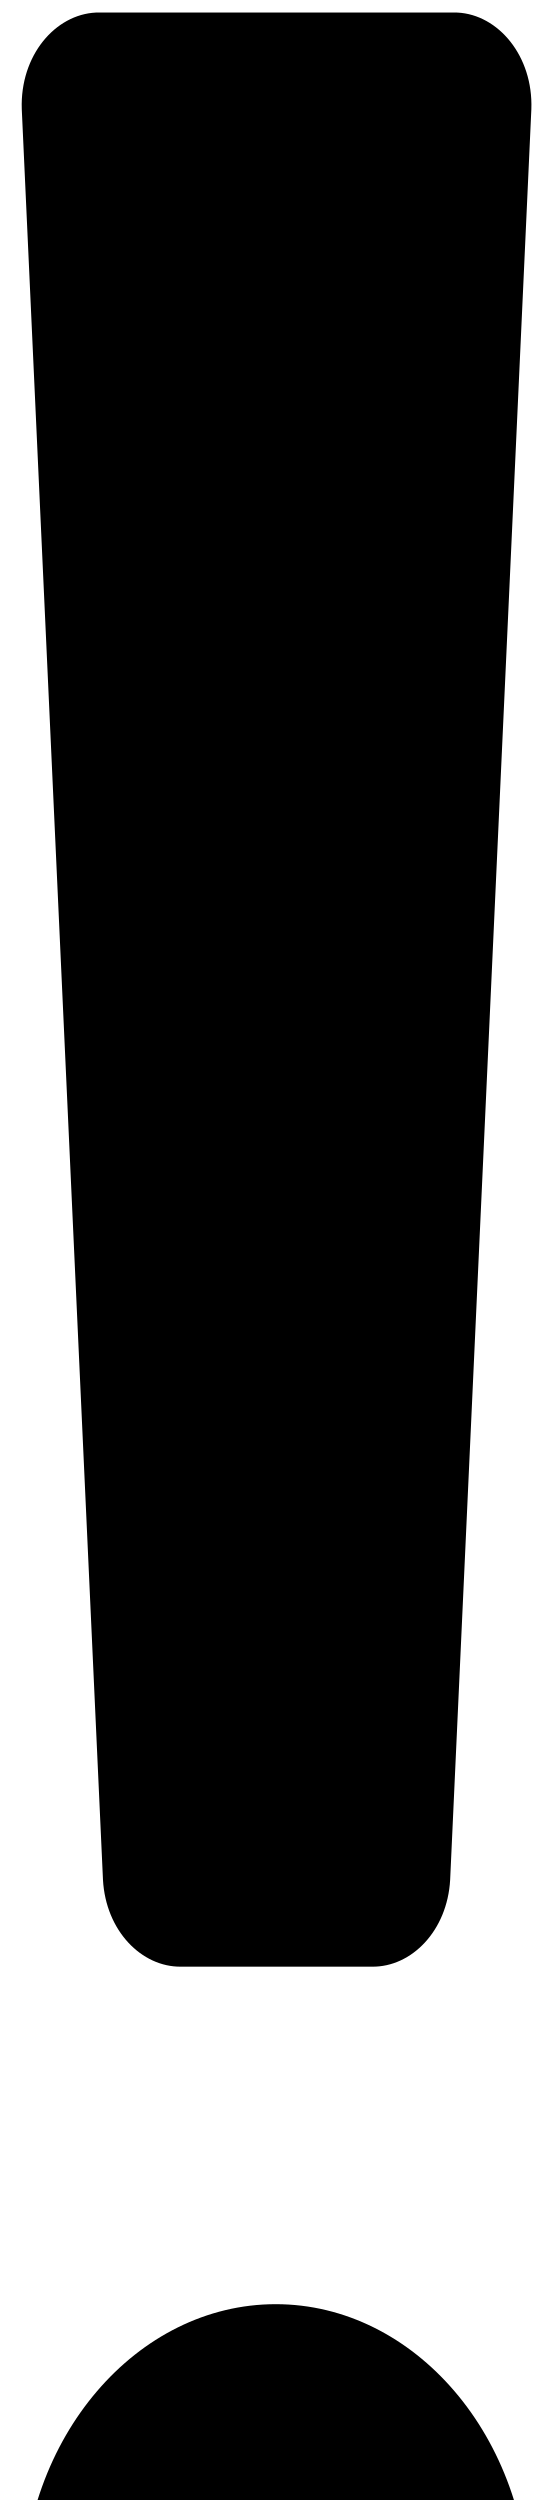
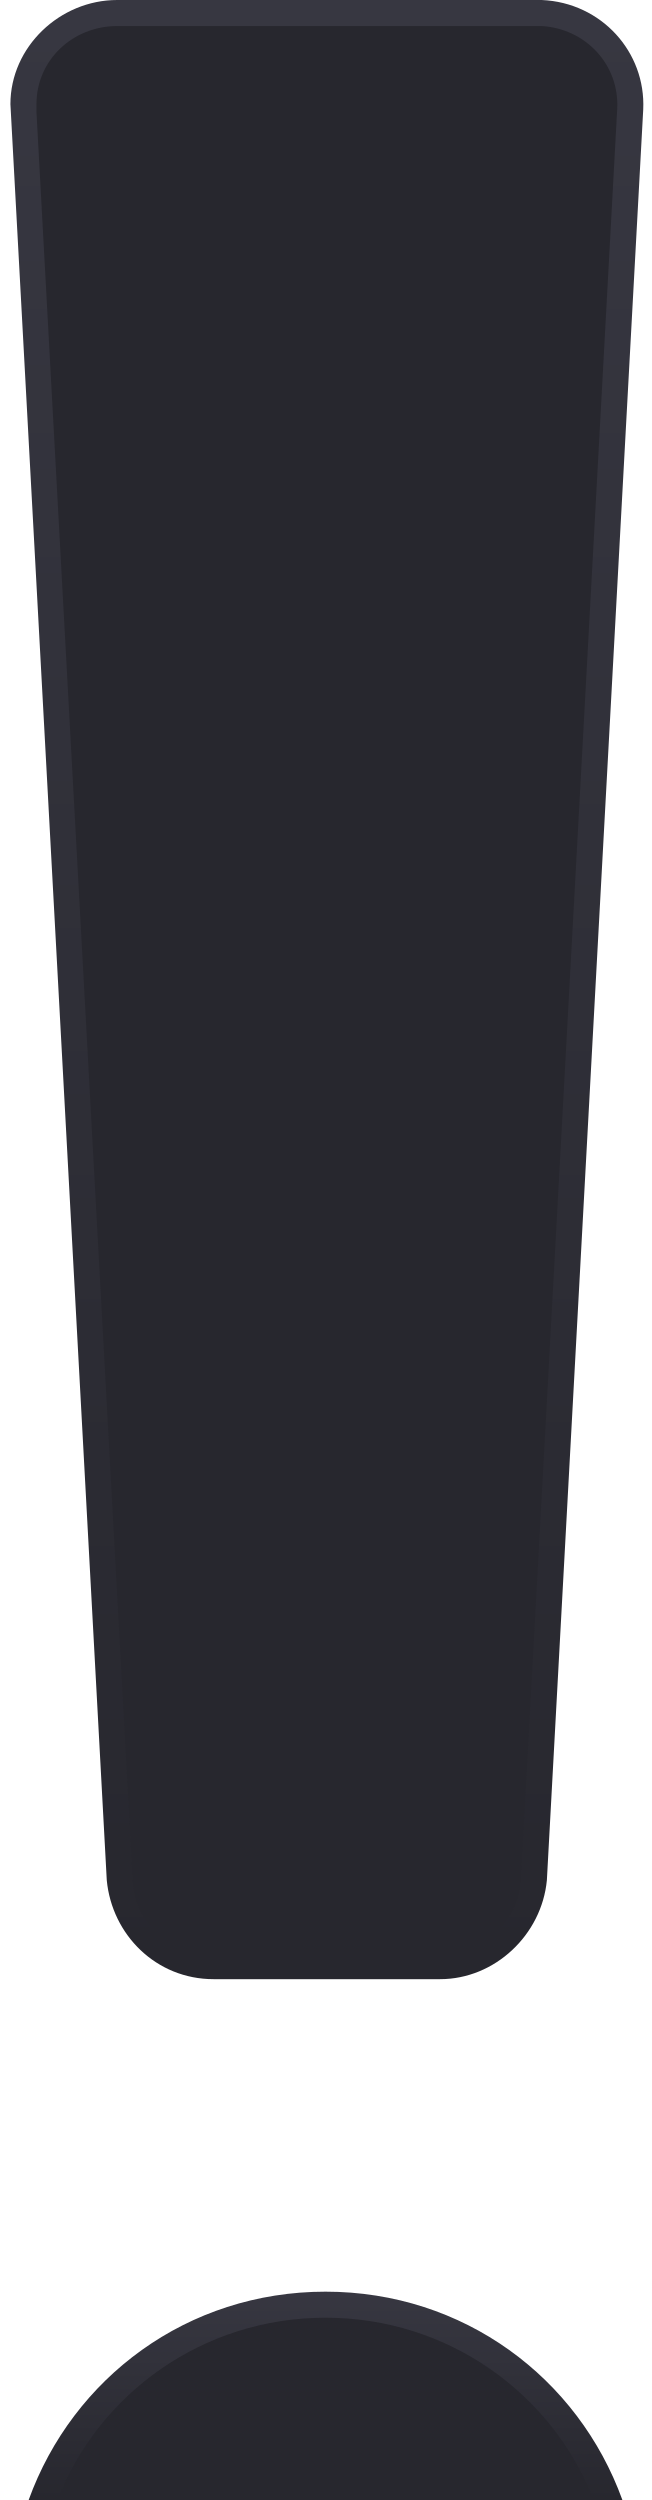
- <svg xmlns="http://www.w3.org/2000/svg" viewBox="0 0 22 100" width="22" height="100">
-   <path d="M18.128 0.5V0.5L18.135 0.5C18.189 0.499 18.243 0.5 18.297 0.503C19.932 0.584 21.33 2.242 21.254 4.366C21.254 4.367 21.254 4.367 21.254 4.368L18.006 75.192C18.006 75.192 18.006 75.193 18.006 75.194C17.892 77.235 16.46 78.685 14.885 78.667H14.879L7.245 78.667L7.239 78.667C5.665 78.685 4.232 77.235 4.119 75.194C4.119 75.193 4.119 75.192 4.119 75.192L0.871 4.368C0.871 4.367 0.871 4.367 0.871 4.366C0.868 4.299 0.867 4.231 0.868 4.164C0.889 2.039 2.358 0.478 3.99 0.5L3.99 0.5H3.997H18.128ZM21.185 104.167C21.185 110.872 16.566 116.167 11.03 116.167C5.494 116.166 0.876 110.872 0.876 104.167C0.876 97.461 5.494 92.167 11.03 92.167C16.566 92.167 21.185 97.461 21.185 104.167Z" />
+ <svg xmlns="http://www.w3.org/2000/svg" width="25" height="96" viewBox="0 0 25 96" fill="none">
+   <path d="M20.8 0.5H20.6H4.5C2.6 0.5 0.9 2 0.9 4V4.2L4.6 72.2C4.7 74.1 6.3 75.5 8.2 75.5H16.9C18.8 75.5 20.4 74.1 20.5 72.2L24.2 4.2C24.3 2.2 22.8 0.6 20.8 0.5Z" fill="#27272E" />
+   <path d="M12.5 88.5C7.5 88.5 3.3 91.6 1.6 96H23.3C21.8 91.6 17.5 88.5 12.5 88.5Z" fill="#27272E" />
+   <path d="M8.2 76H16.9C19 76 20.8 74.3 21 72.2L24.7 4.2C24.8 2 23.1 0.1 20.8 0H4.5C2.3 0 0.4 1.8 0.4 4L4.1 72.2C4.3 74.3 6 76 8.2 76ZM1.4 4C1.4 2.3 2.8 1 4.5 1H20.6H20.8C22.5 1.1 23.8 2.5 23.7 4.2L20 72.2C19.9 73.8 18.5 75.1 16.9 75.1H8.2C6.6 75.1 5.2 73.9 5.1 72.3L1.4 4.3V4Z" fill="url(#paint0_linear)" />
+   <path d="M12.5 89C17.2 89 21.2 91.9 22.8 96H23.9C22.2 91.3 17.8 88 12.5 88C7.2 88 2.8 91.3 1.1 96H2.2C3.8 91.9 7.8 89 12.5 89Z" fill="url(#paint1_linear)" />
+   <defs>
+     <linearGradient id="paint0_linear" x1="12.552" y1="0" x2="12.552" y2="76" gradientUnits="userSpaceOnUse">
+       <stop stop-color="#373741" />
+       <stop offset="1" stop-color="#27272E" />
+     </linearGradient>
+     <linearGradient id="paint1_linear" x1="12.5" y1="88" x2="12.5" y2="96" gradientUnits="userSpaceOnUse">
+       <stop stop-color="#373741" />
+       <stop offset="1" stop-color="#27272E" />
+     </linearGradient>
+   </defs>
</svg>
